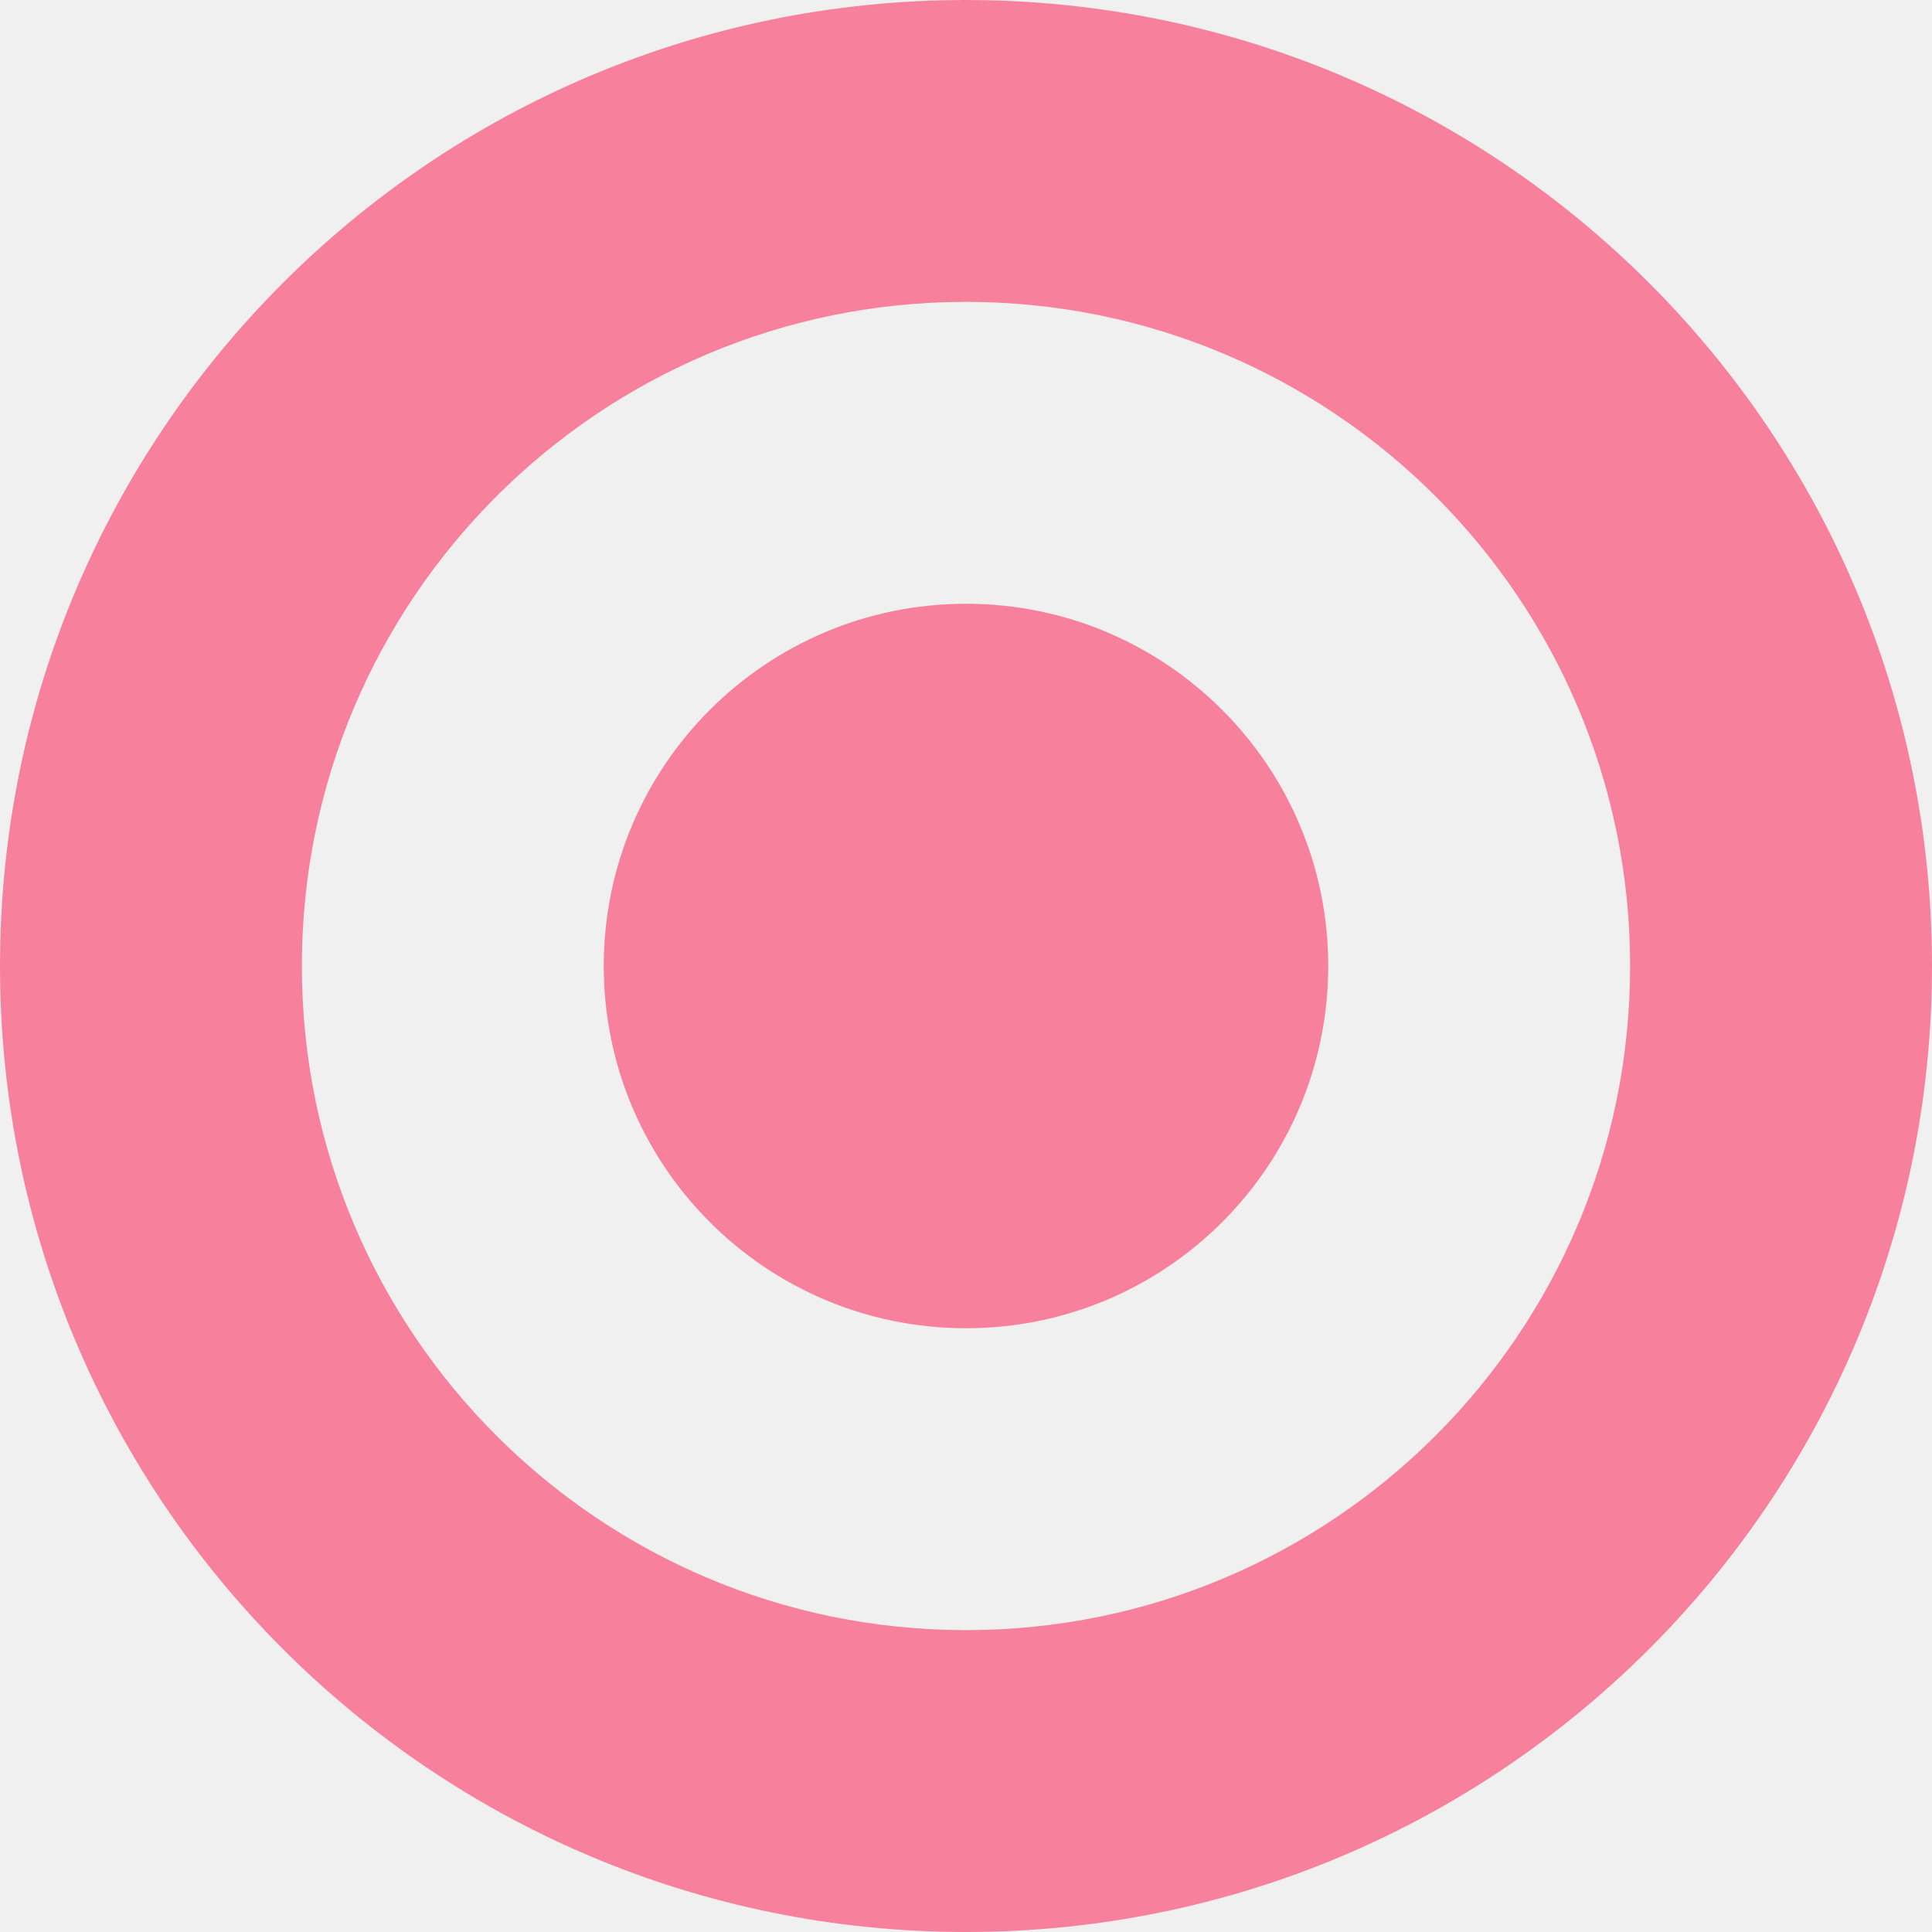
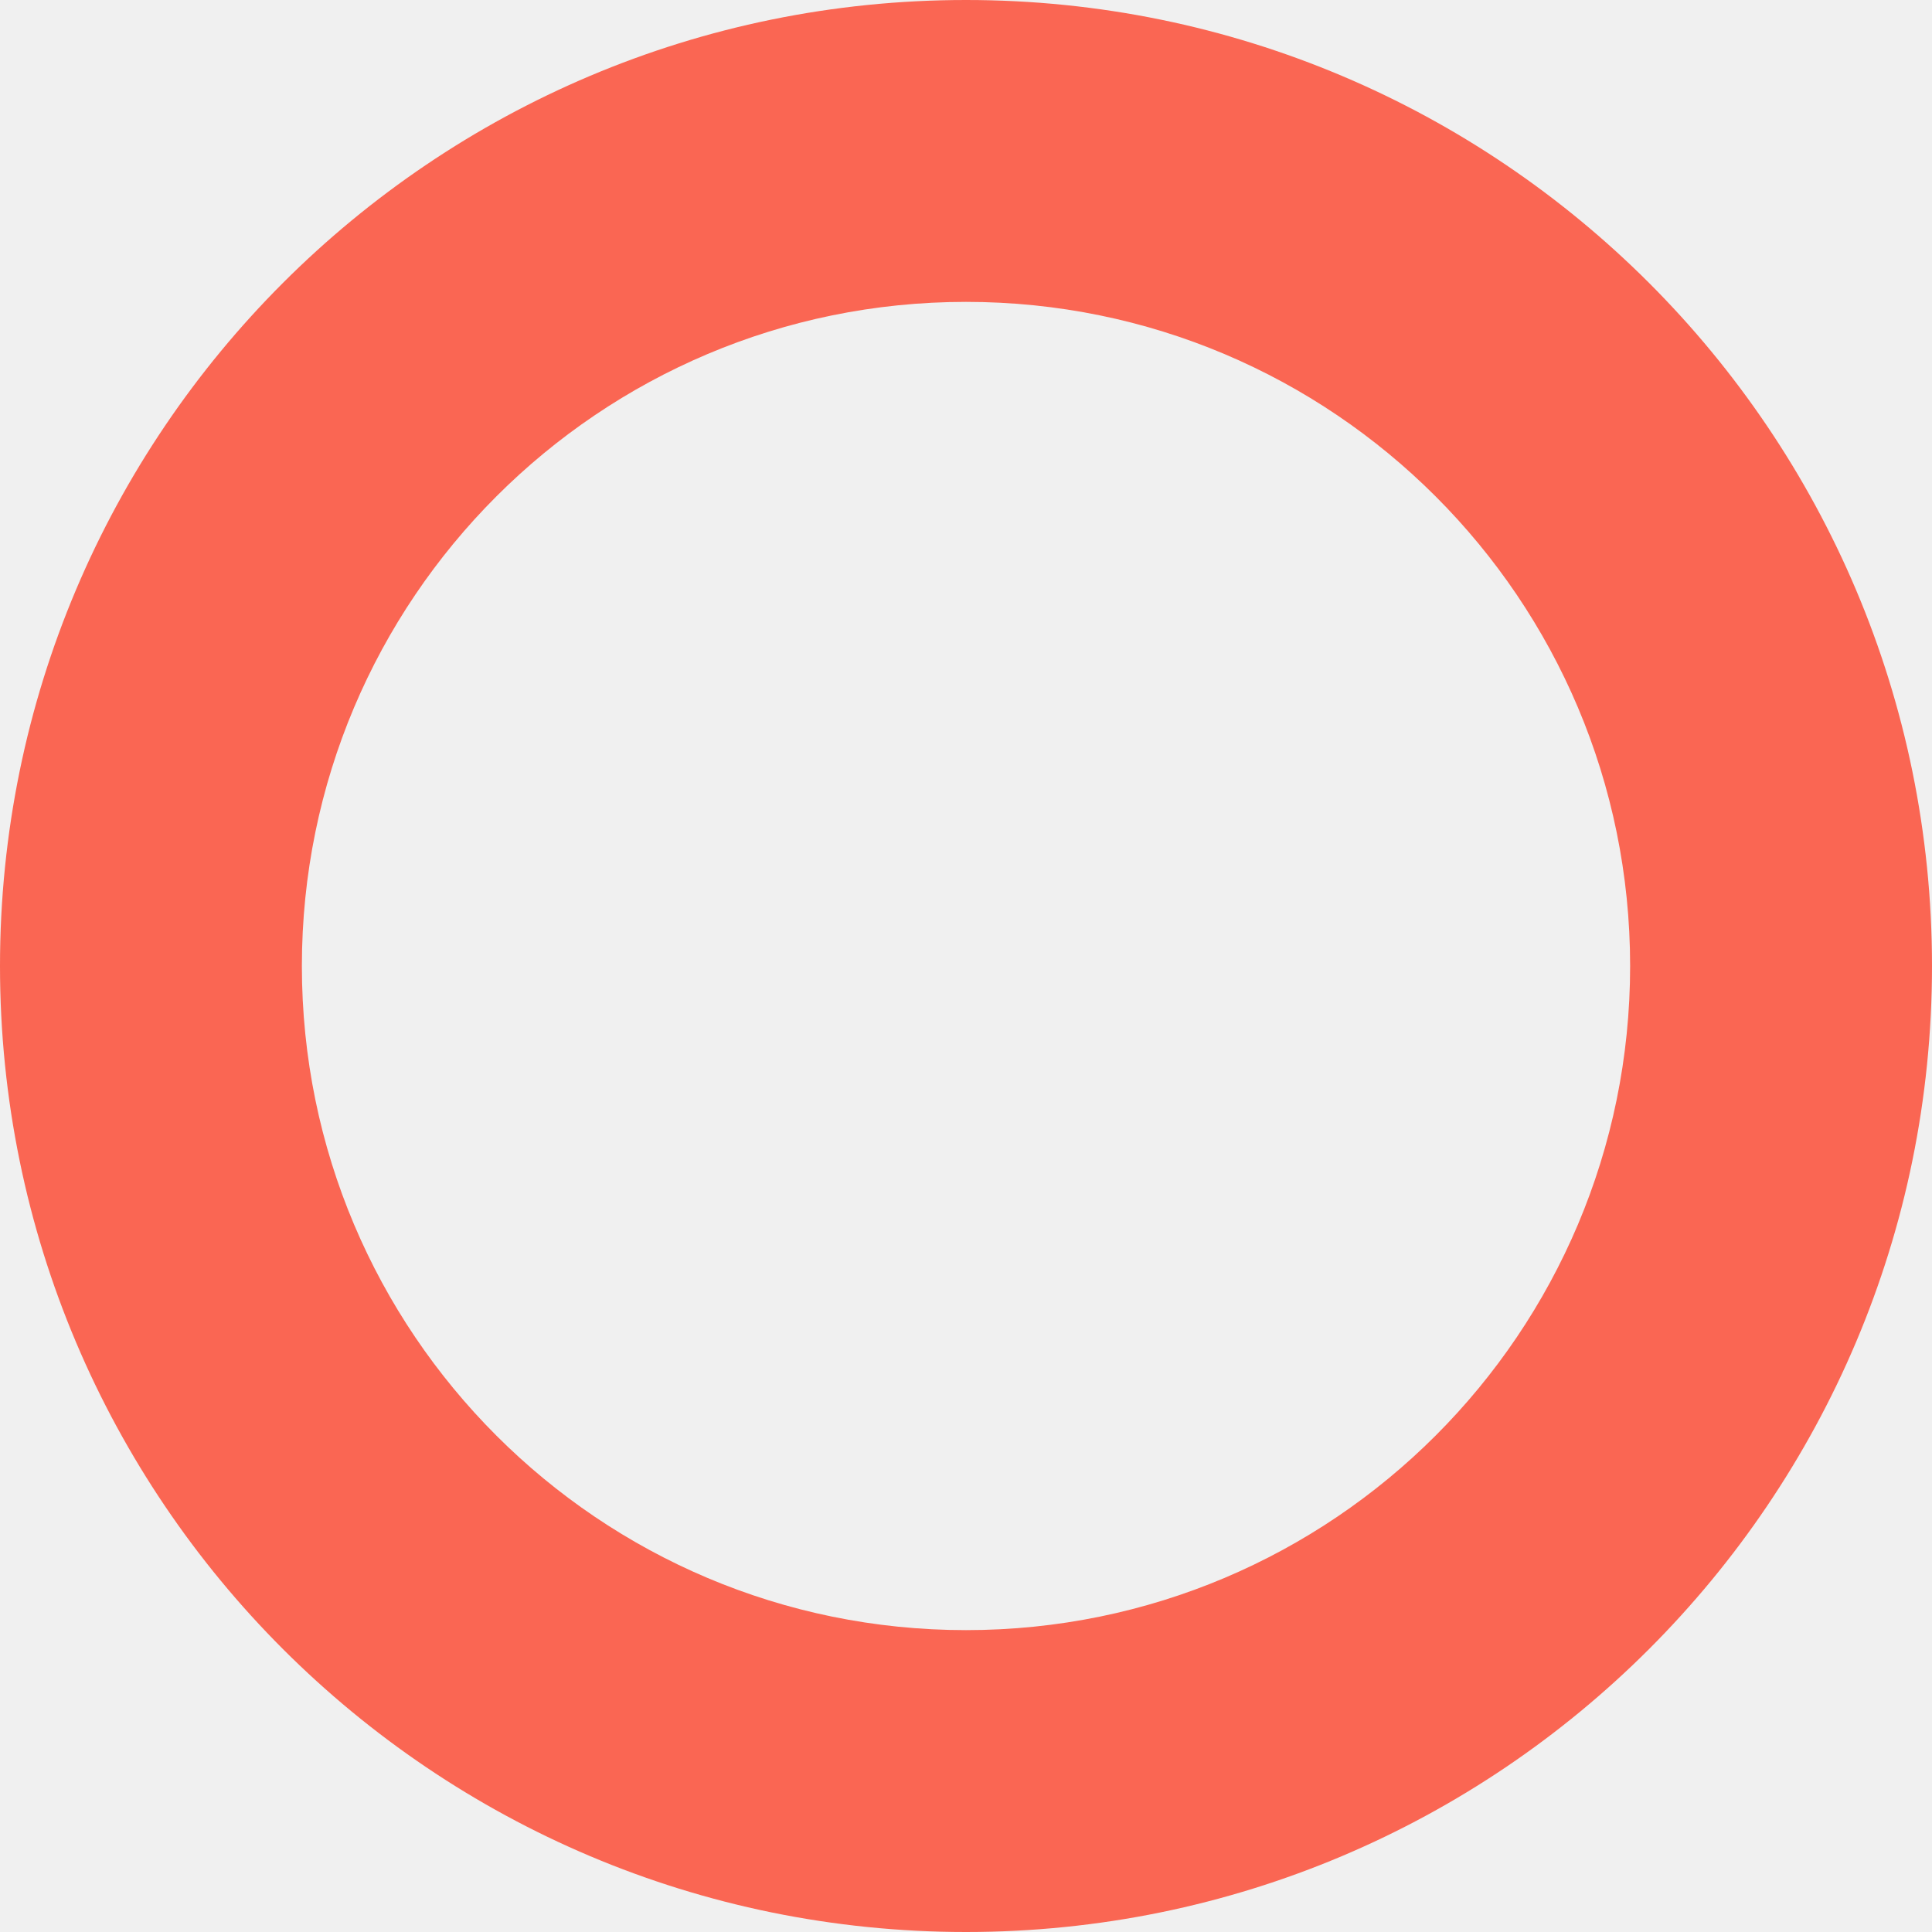
- <svg xmlns="http://www.w3.org/2000/svg" width="32" height="32" id="svg1901" version="1.1">
+ <svg xmlns="http://www.w3.org/2000/svg" width="48" height="48" id="svg1901" version="1.1">
  <defs id="defs1903" />
-   <g id="layer1" transform="translate(0,-1020.362)">
-     <path style="fill:#ff0540;fill-opacity:0.471;stroke:#ffffff;stroke-width:0;stroke-linecap:square;stroke-miterlimit:4;stroke-opacity:0;stroke-dasharray:none" d="M 16 0 C 7.163 0 0 7.163 0 16 C 0 24.837 7.163 32 16 32 C 24.837 32 32 24.837 32 16 C 32 7.163 24.837 -3.5527137e-15 16 0 z M 16 5 C 22.075 5 27 9.925 27 16 C 27 22.075 22.075 27 16 27 C 9.925 27 5 22.075 5 16 C 5 9.925 9.925 5 16 5 z " transform="translate(0,1020.362)" id="path10143" />
-     <path style="fill:#ff0540;fill-opacity:0.471;stroke:#ffffff;stroke-width:0;stroke-linecap:square;stroke-miterlimit:4;stroke-opacity:0;stroke-dasharray:none" id="path10139" d="m 19,14.5 a 4,3.5 0 1 1 -8,0 4,3.5 0 1 1 8,0 z" transform="matrix(1.5,0,0,1.714286,-6.5,1011.505)" />
+   <g id="layer1" transform="translate(0,-1004.362)">
+     <path style="fill:#ff2205;fill-opacity:0.667;stroke:#ffffff;stroke-width:0;stroke-linecap:square;stroke-miterlimit:4;stroke-opacity:0;stroke-dasharray:none" d="m 24,1004.362 c -13.255,0 -24,10.745 -24,24 0,13.255 10.745,24 24,24 13.255,0 24,-10.745 24,-24 0,-13.255 -10.745,-24 -24,-24 z m 0,7.5 c 9.113,0 16.5,7.387 16.5,16.5 0,9.113 -7.387,16.5 -16.5,16.5 -9.113,0 -16.5,-7.387 -16.5,-16.5 0,-9.113 7.387,-16.5 16.5,-16.5 z" id="path10143" />
  </g>
</svg>
